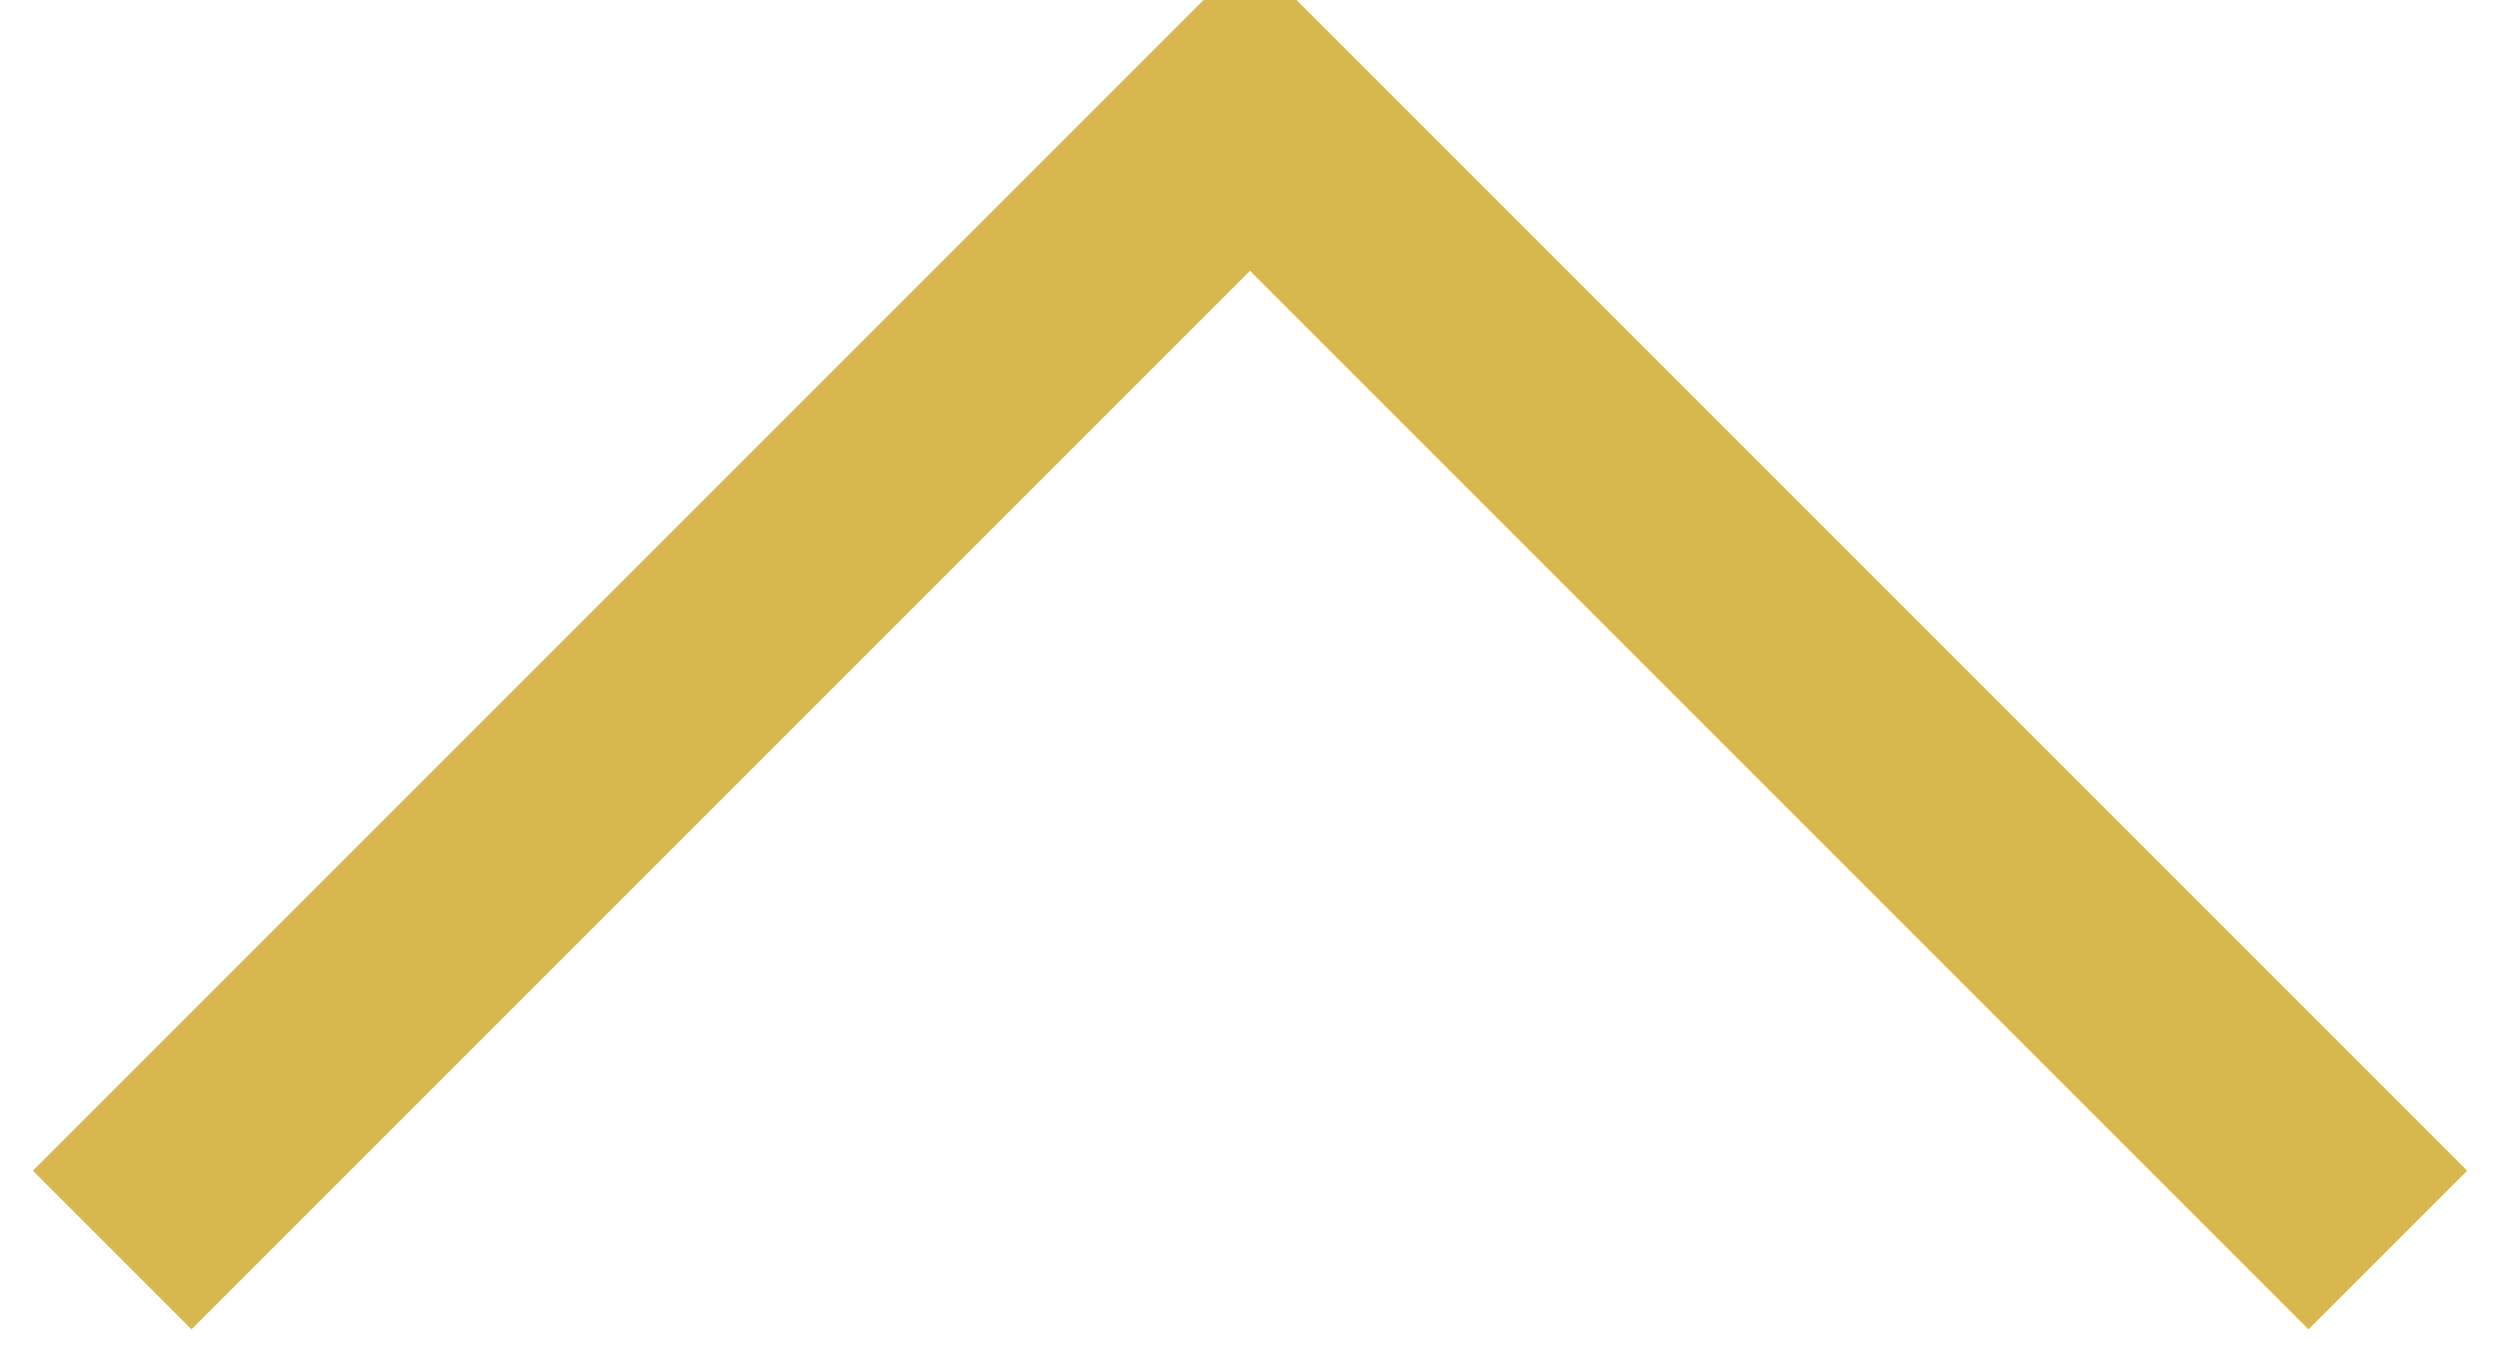
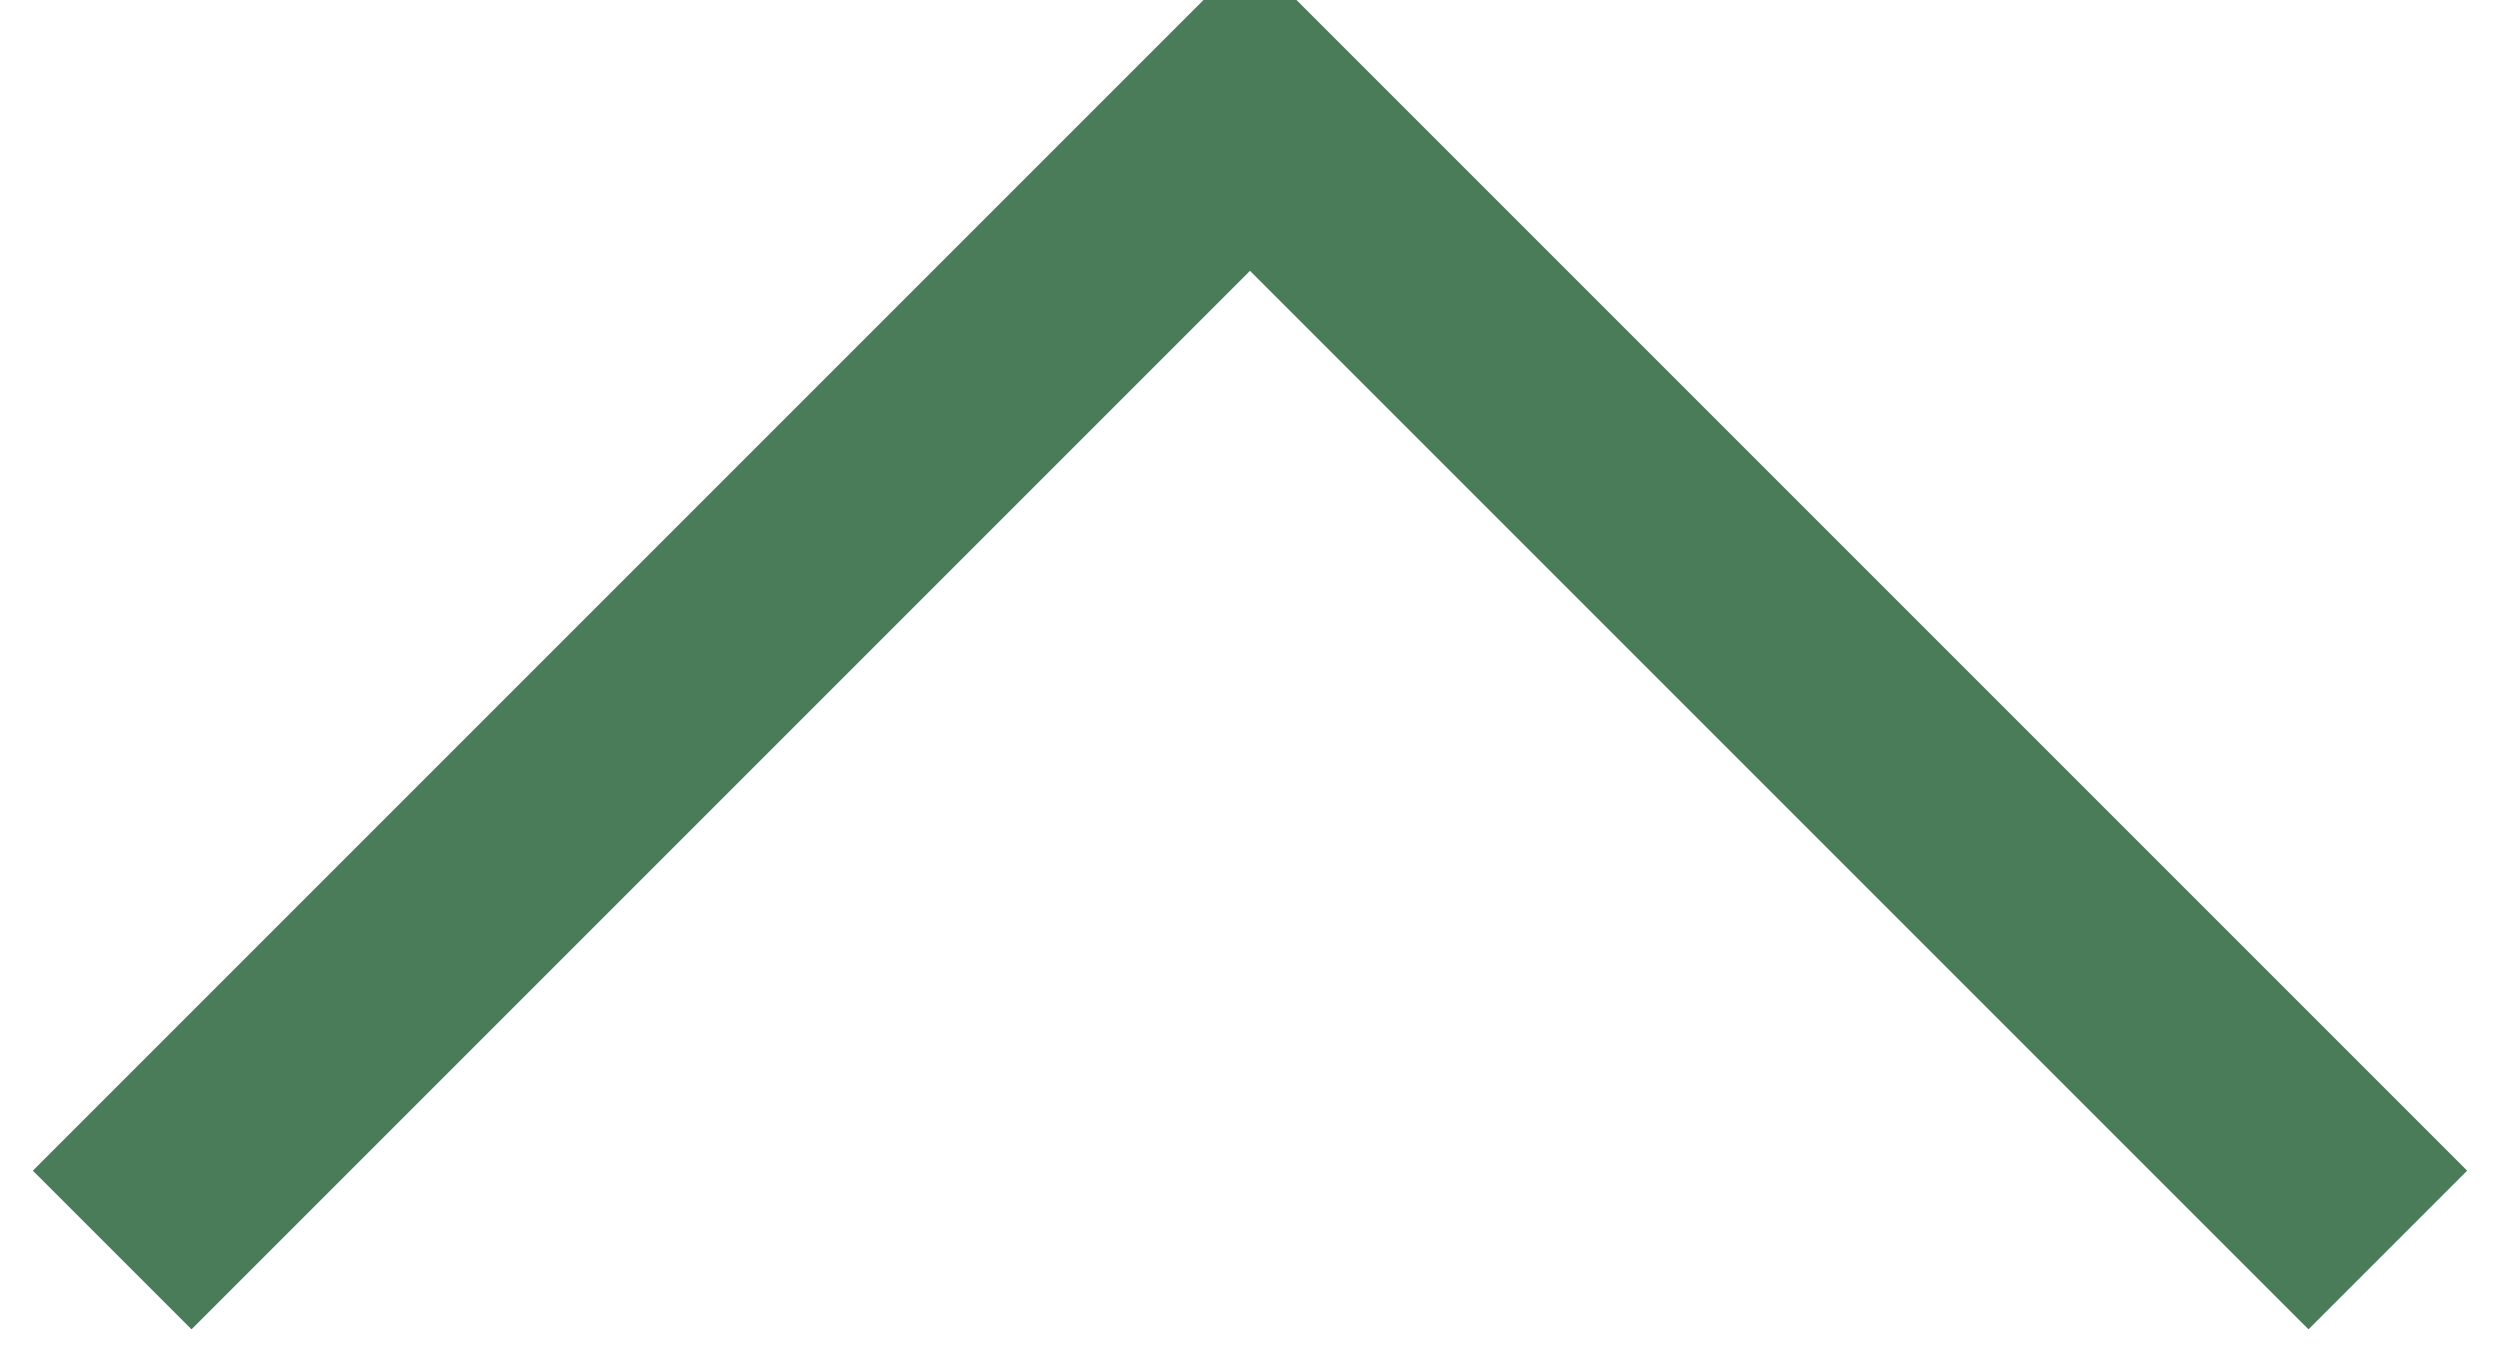
<svg xmlns="http://www.w3.org/2000/svg" viewBox="0 0 89.146 48.573">
  <defs>
-     <style>.a{fill:none;stroke:#d8b74e;stroke-miterlimit:10;stroke-width:8px;}</style>
+     <style>.a{fill:none;stroke:#4A7C59;stroke-miterlimit:10;stroke-width:8px;}</style>
  </defs>
  <polyline class="a" points="4 44.573 44.573 4 85.146 44.573" />
</svg>
